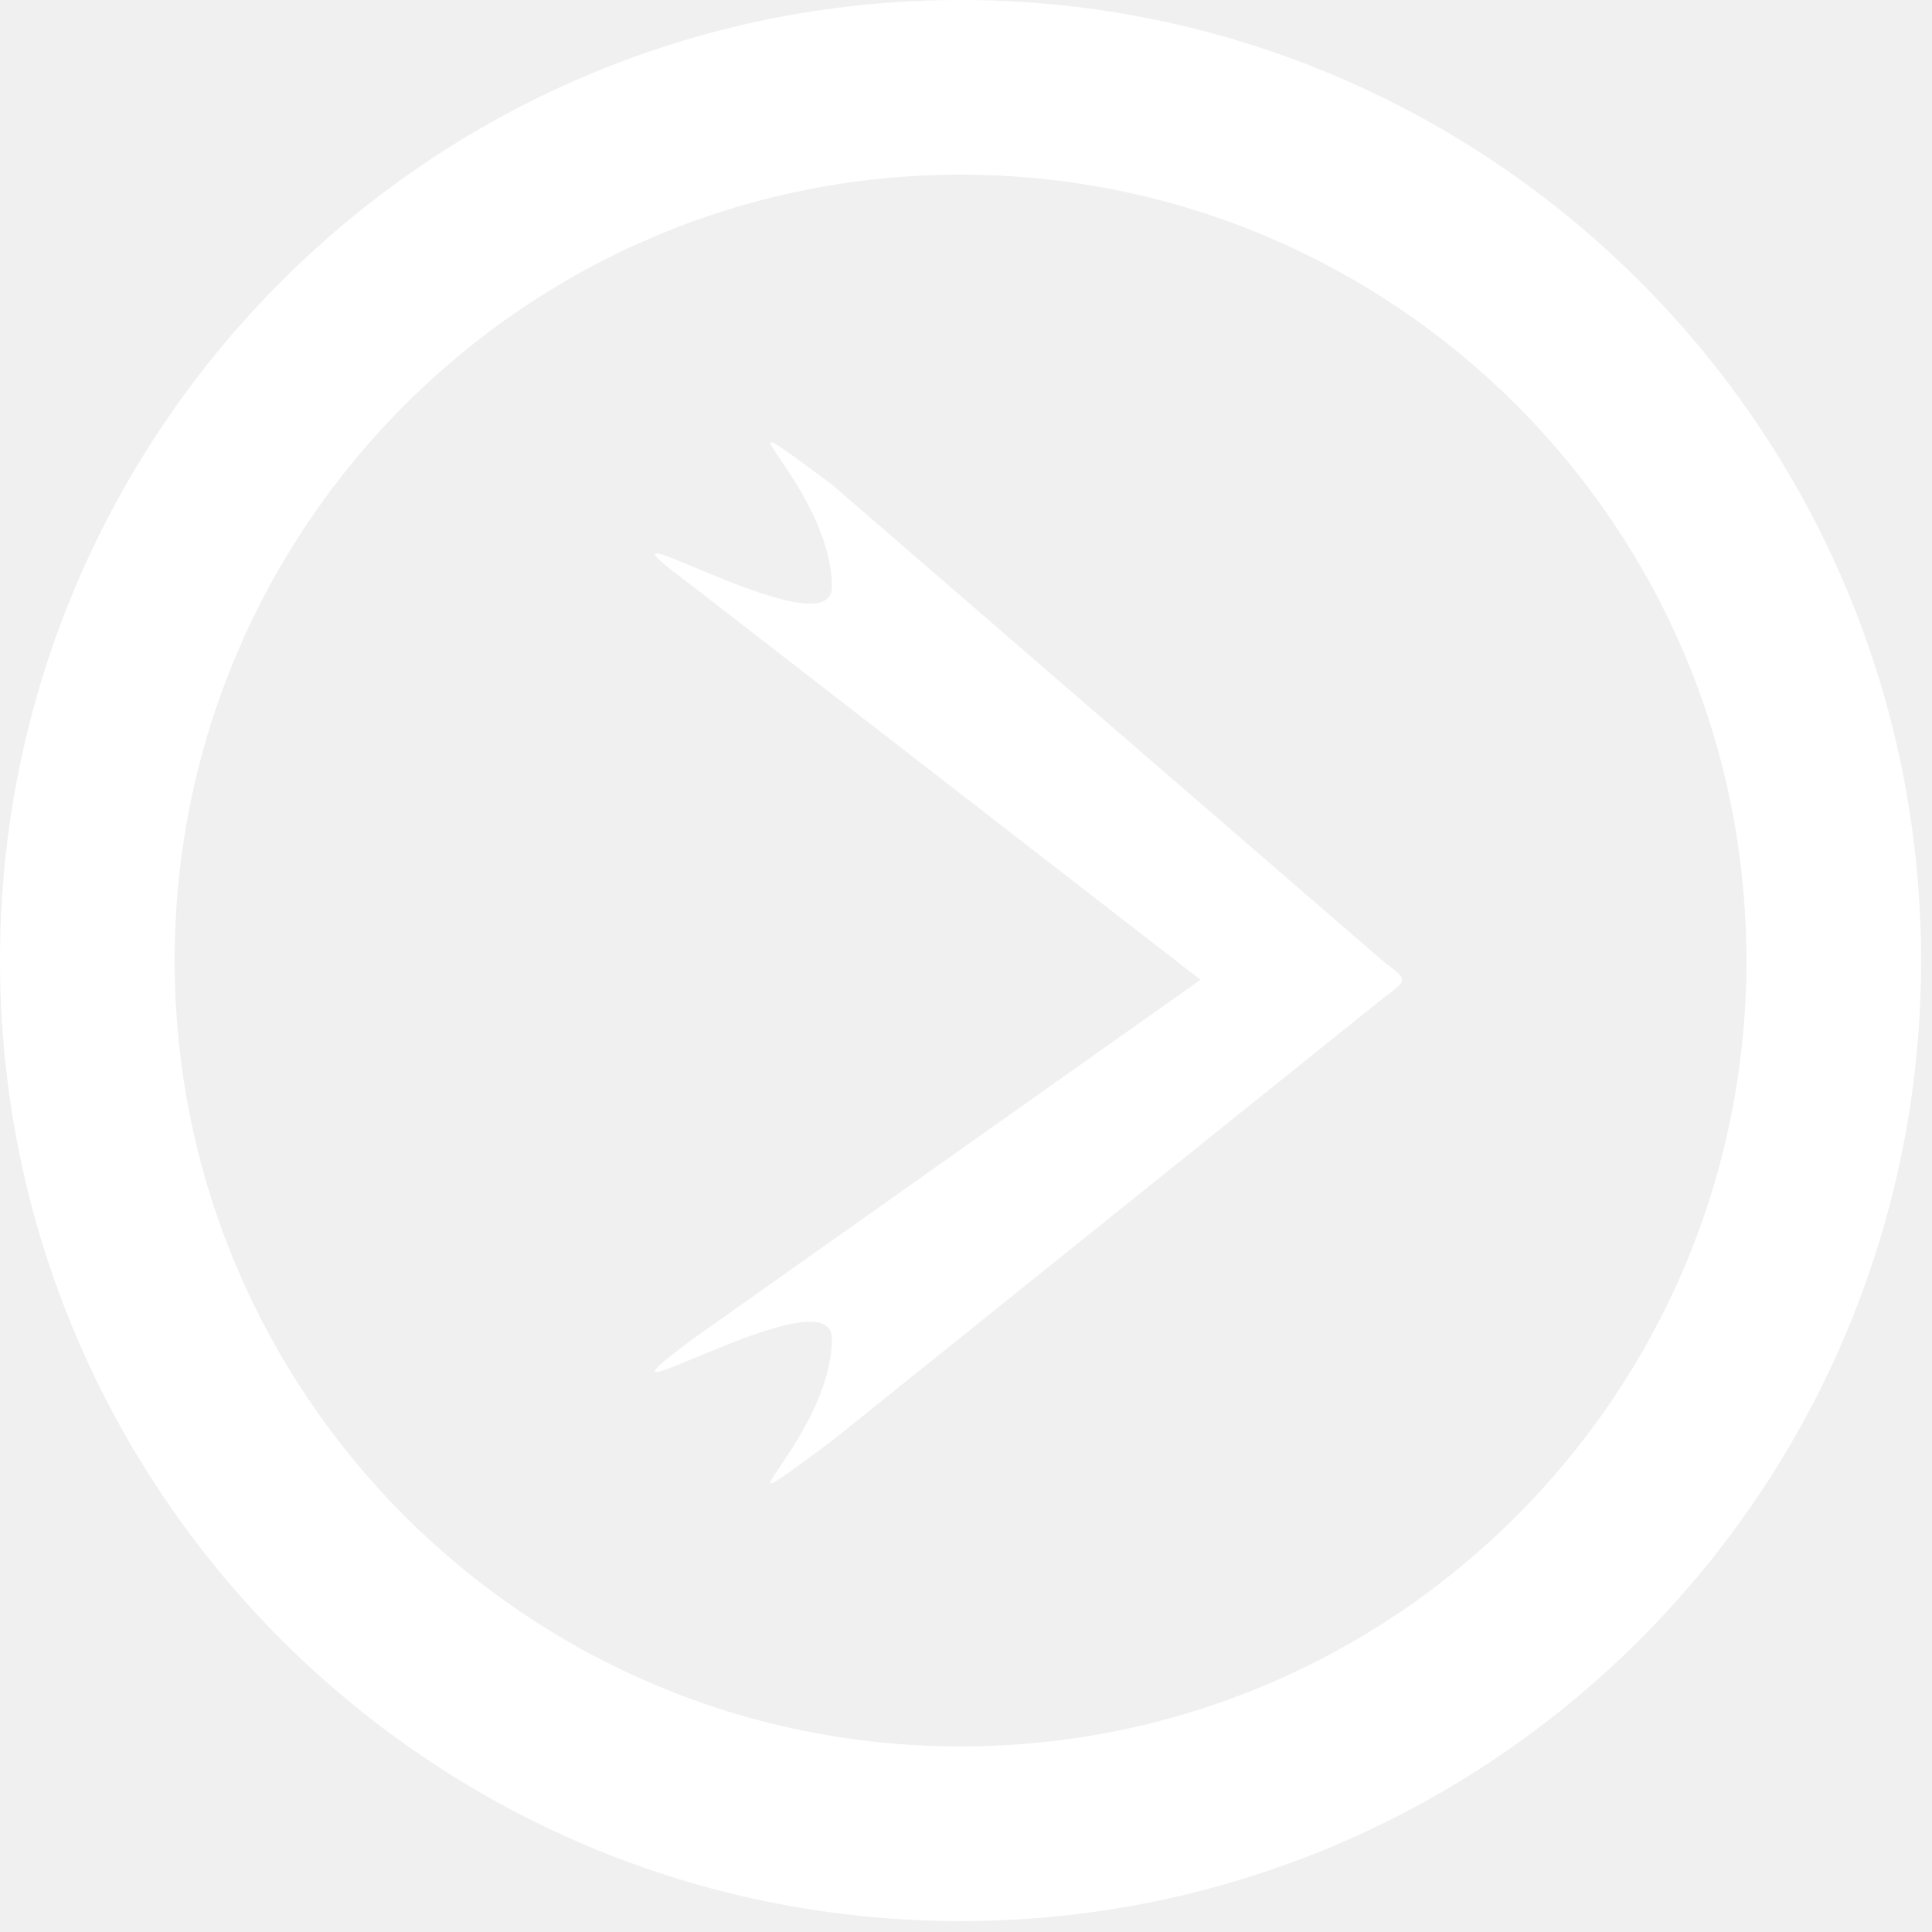
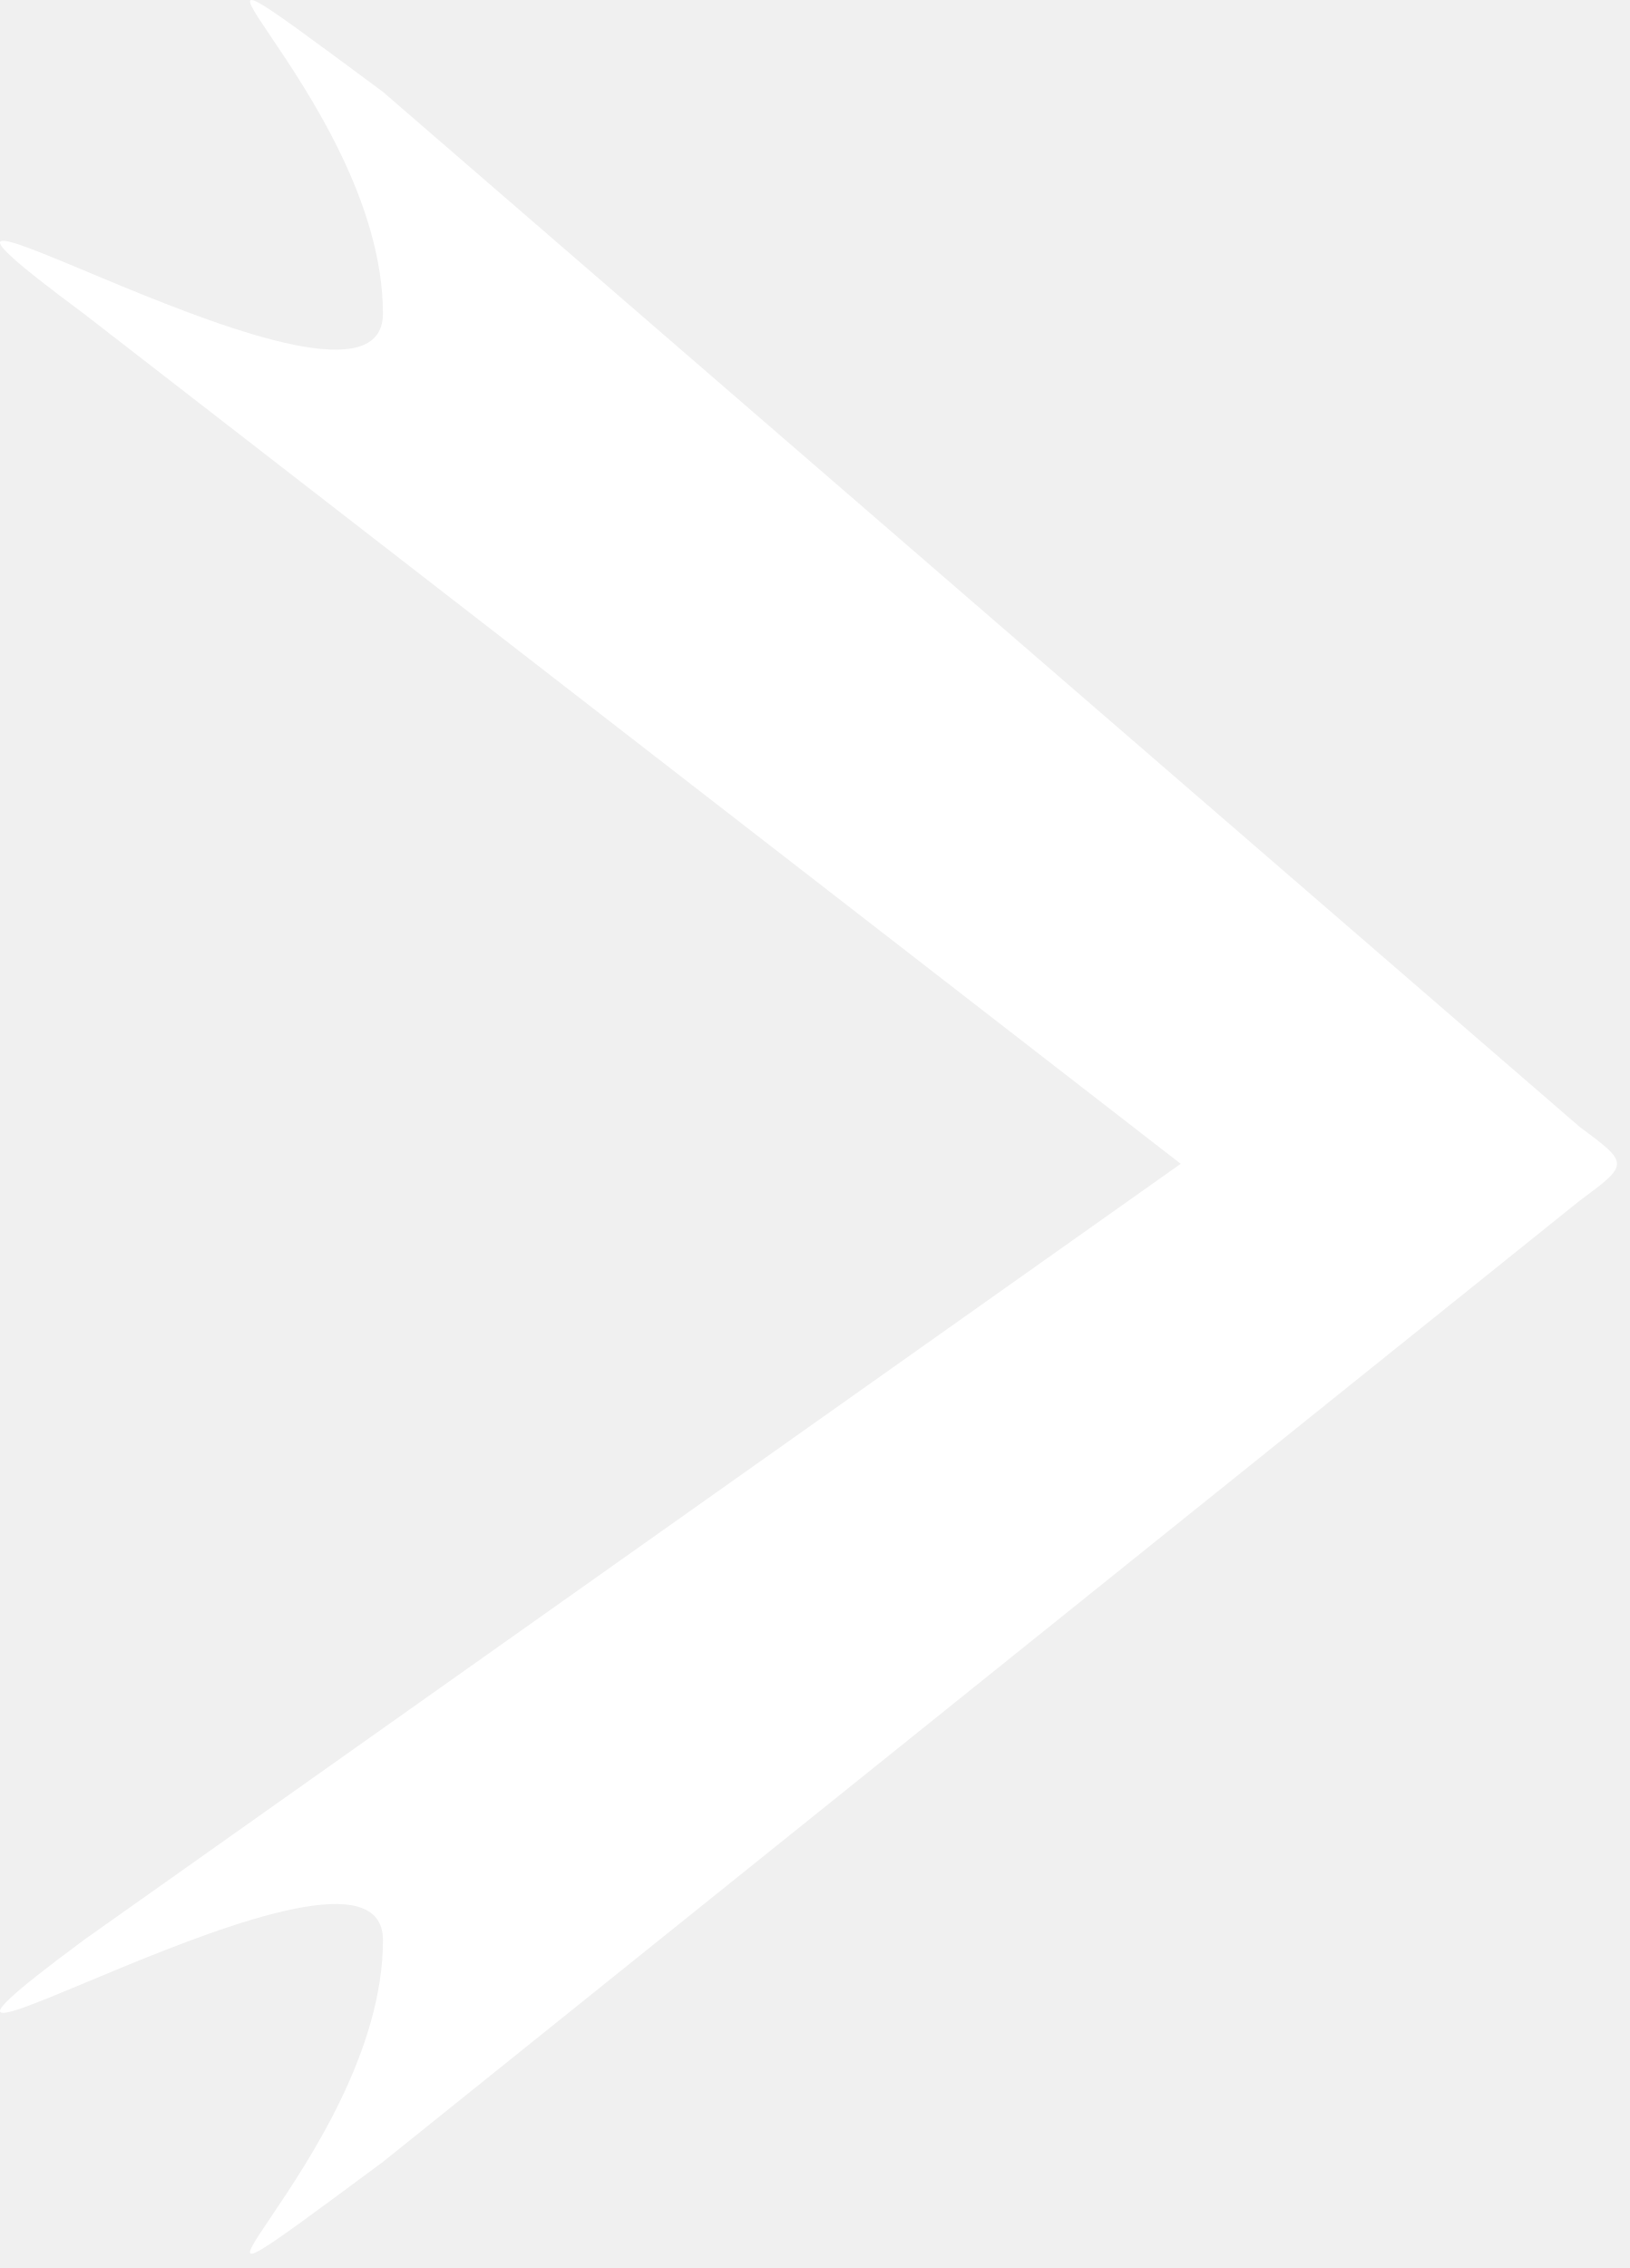
- <svg xmlns="http://www.w3.org/2000/svg" width="118" height="118" viewBox="0 0 118 118" fill="none">
-   <path fill-rule="evenodd" clip-rule="evenodd" d="M58.667 10.667C32.157 10.667 10.667 32.157 10.667 58.667C10.667 85.176 32.157 106.667 58.667 106.667C85.176 106.667 106.667 85.176 106.667 58.667C106.667 32.157 85.176 10.667 58.667 10.667ZM0 58.667C0 26.266 26.266 0 58.667 0C91.067 0 117.333 26.266 117.333 58.667C117.333 91.067 91.067 117.333 58.667 117.333C26.266 117.333 0 91.067 0 58.667Z" fill="white" />
-   <path fill-rule="evenodd" clip-rule="evenodd" d="M50.807 35.85C50.808 29.592 42.364 23.334 50.808 29.593L84.581 58.798C85.988 59.841 85.988 59.842 84.581 60.884L50.808 88.005C42.364 94.263 50.808 88.005 50.808 81.746C50.808 77.573 33.921 88.004 42.364 81.746L73.323 59.841L42.364 35.85C33.921 29.591 50.807 40.023 50.807 35.85Z" fill="white" />
+ <svg xmlns="http://www.w3.org/2000/svg" viewBox="0 0 46 64" fill="none">
+   <path fill-rule="evenodd" clip-rule="evenodd" d="M10.807 8.851C10.808 2.592 2.364 -3.667 10.808 2.593L44.581 31.798C45.988 32.841 45.988 32.842 44.581 33.884L10.808 61.005C2.364 67.263 10.808 61.005 10.808 54.746C10.808 50.573 -6.079 61.004 2.364 54.746L33.323 32.841L2.364 8.85C-6.079 2.591 10.807 13.023 10.807 8.851Z" fill="white" />
</svg>
